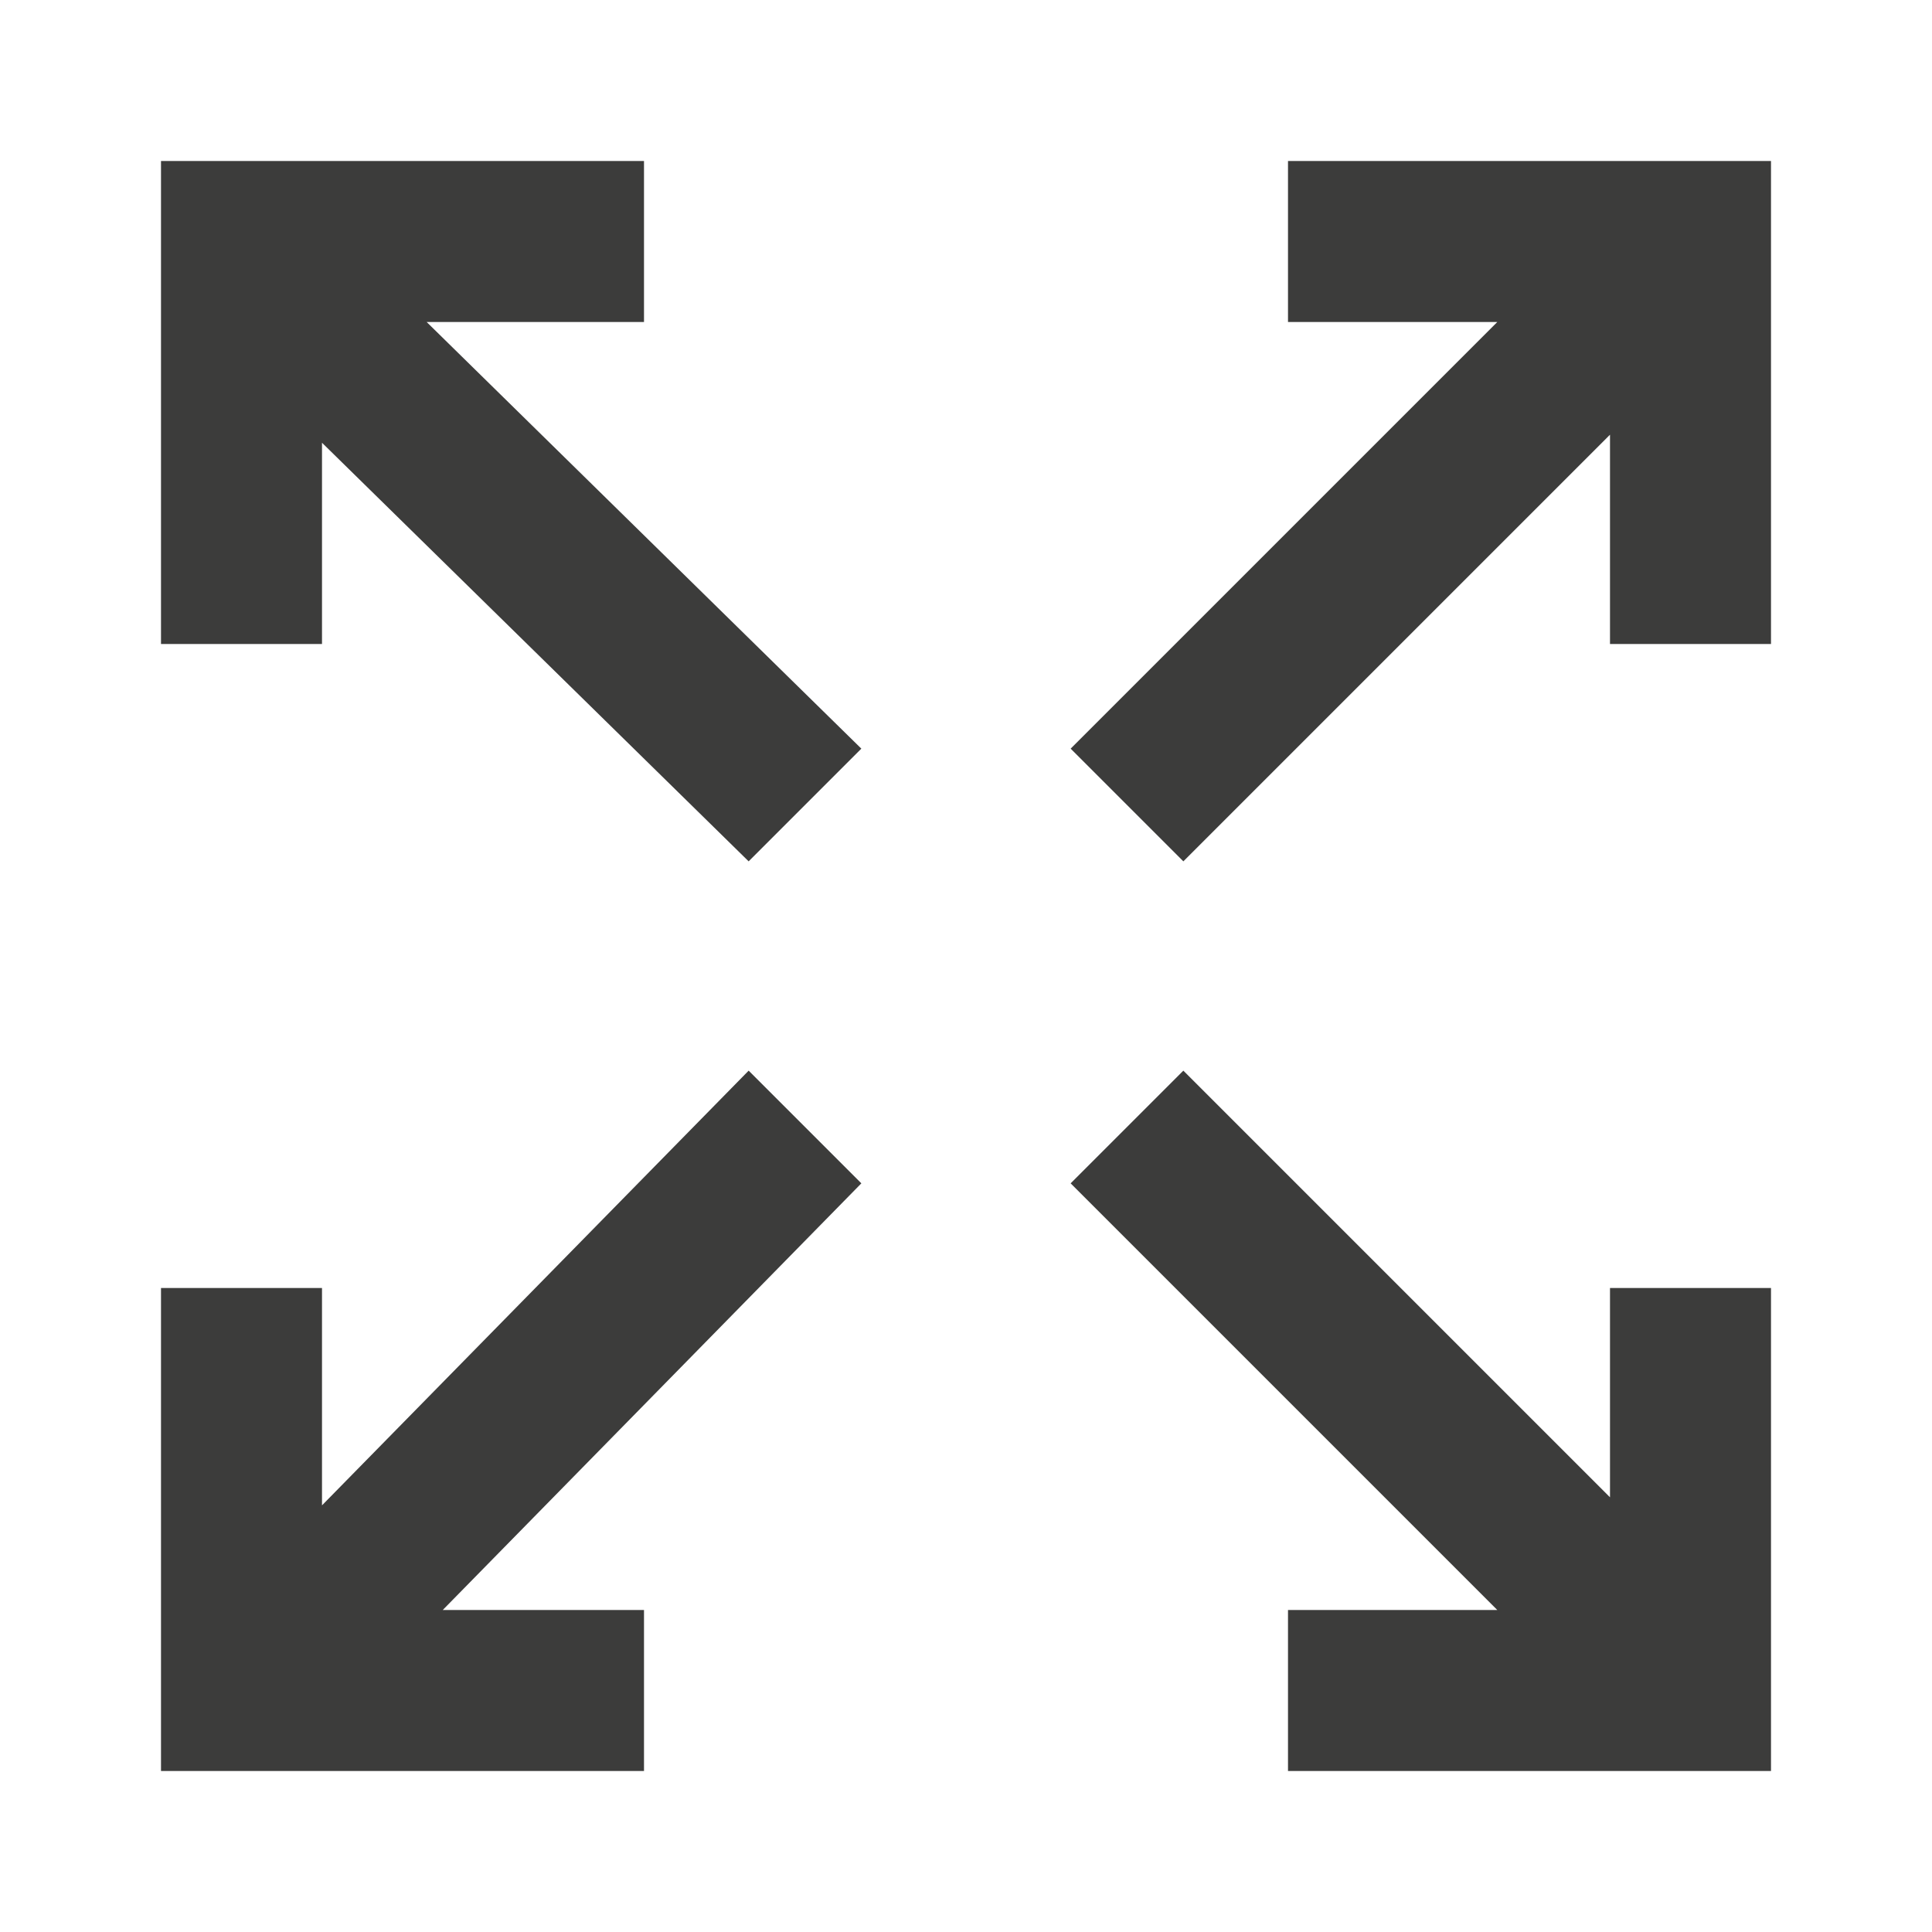
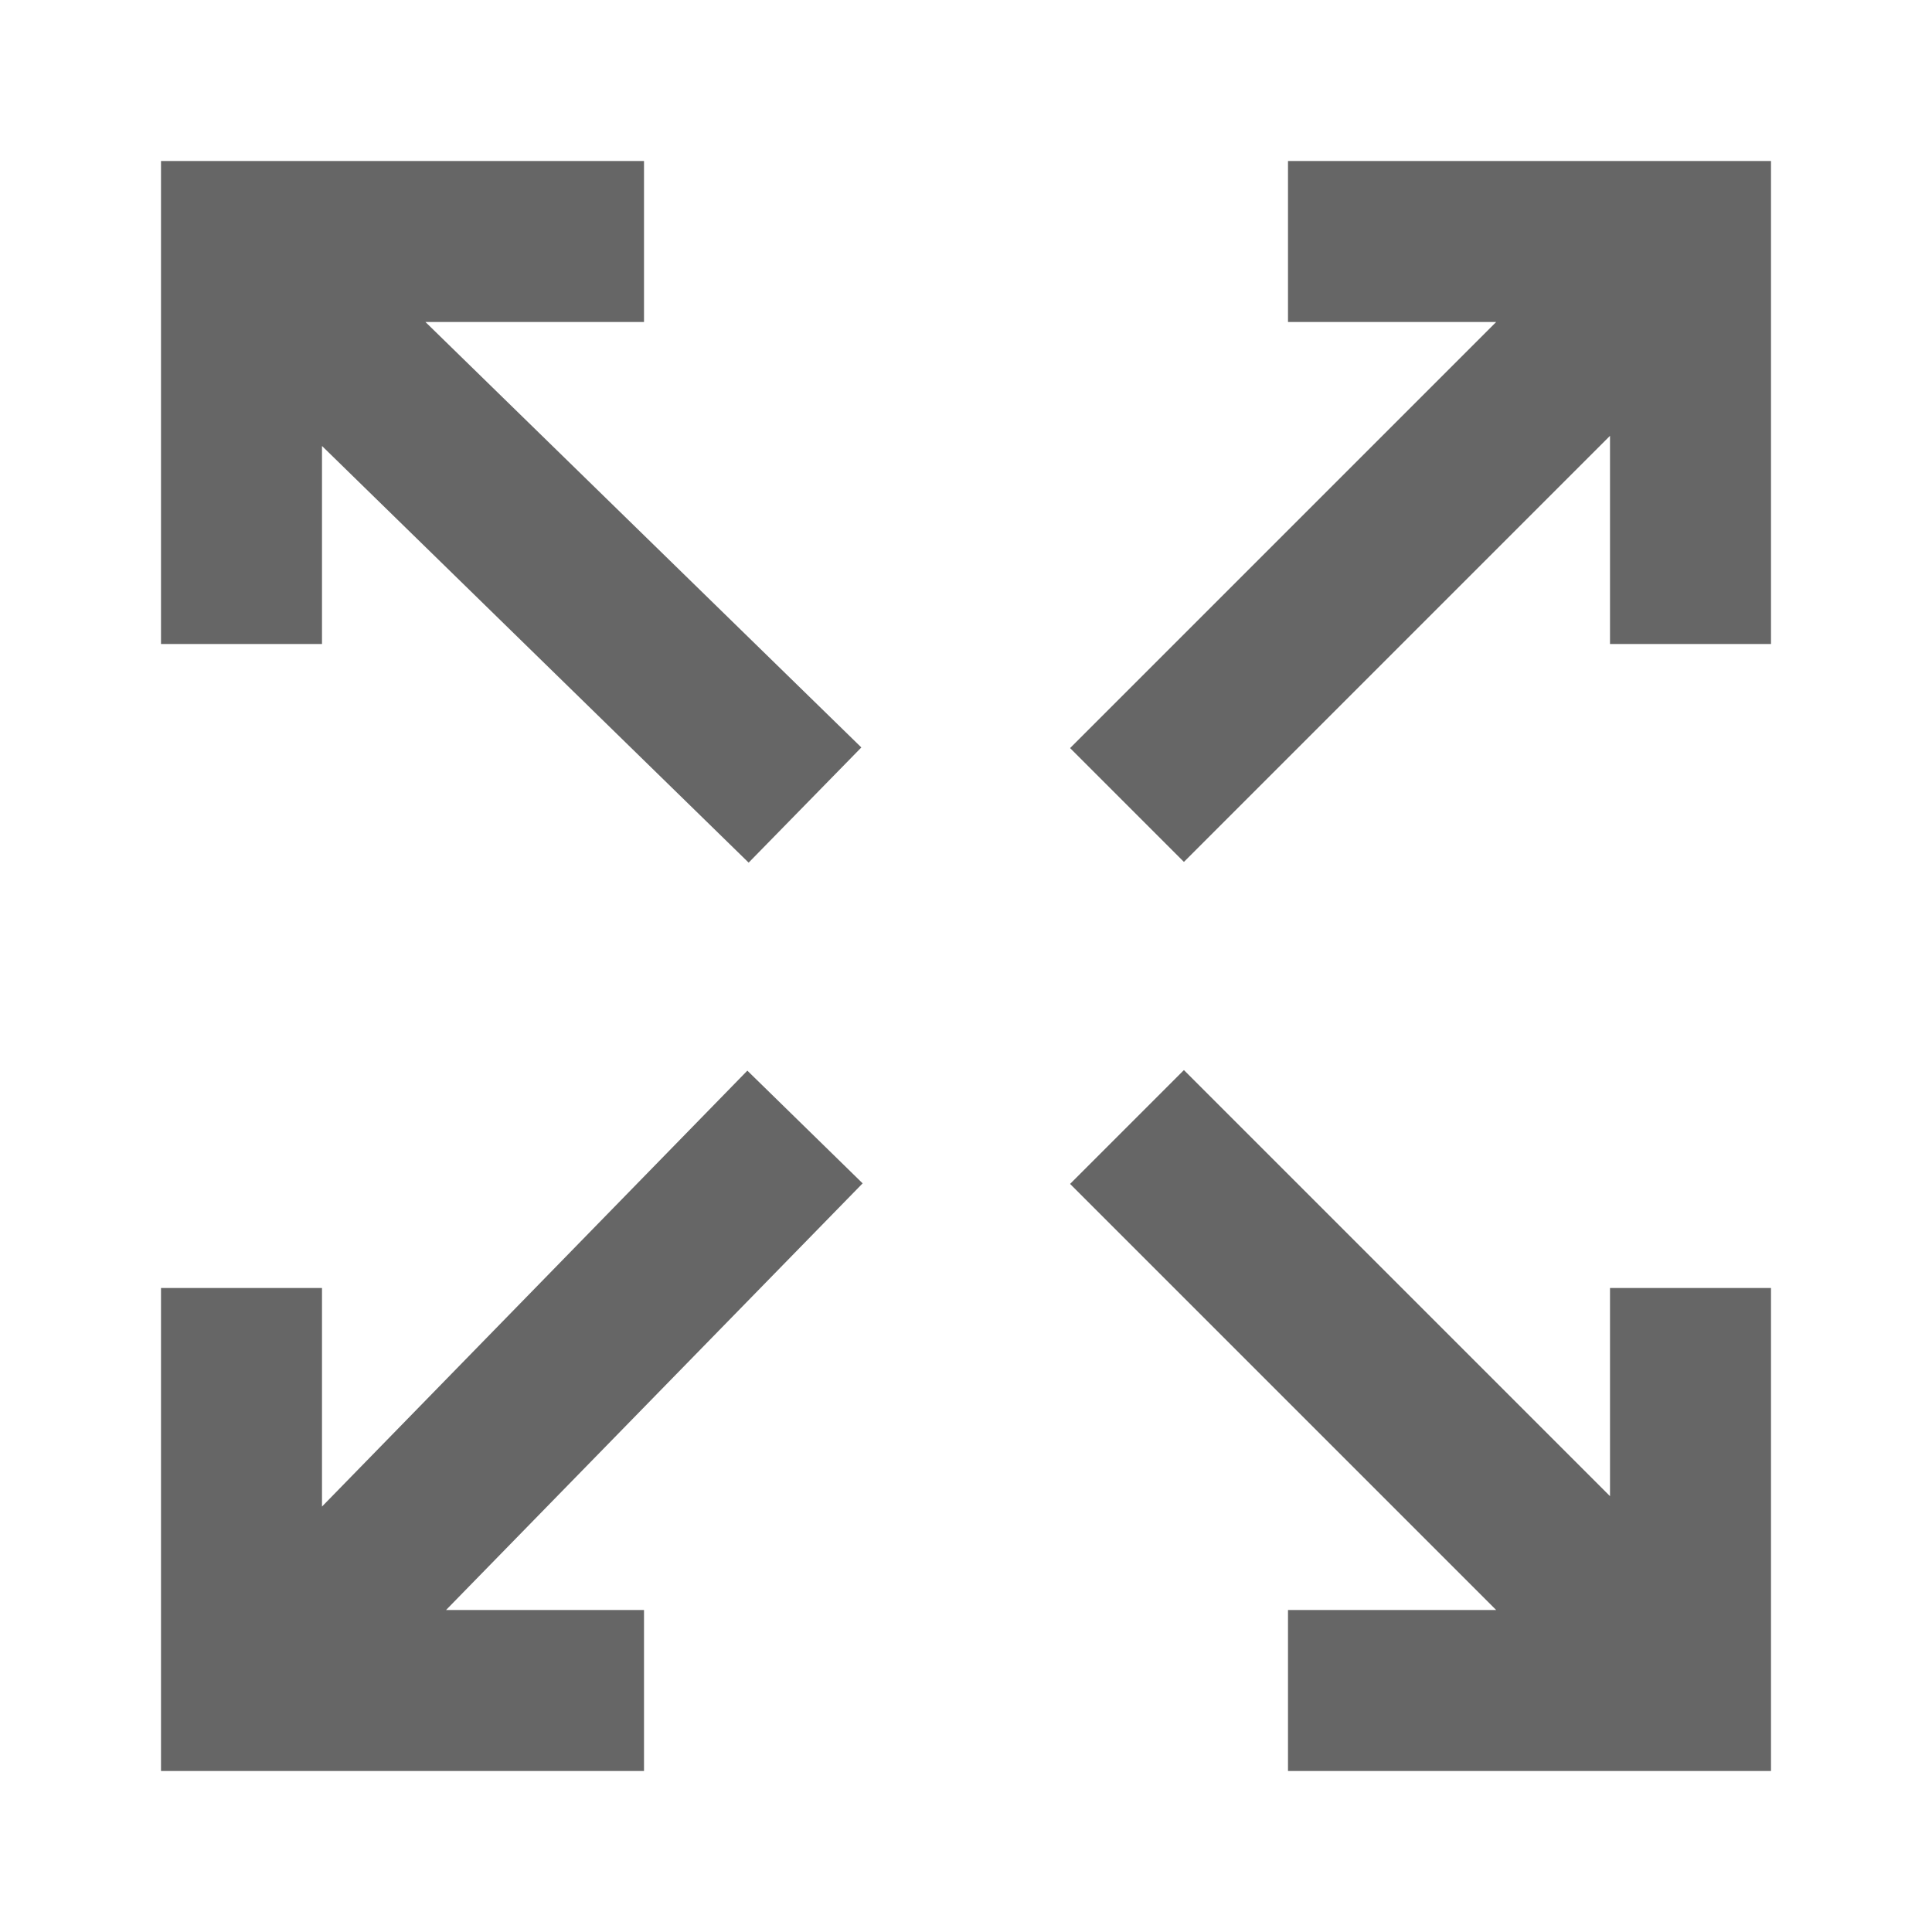
- <svg xmlns="http://www.w3.org/2000/svg" version="1.1" id="Layer_1" x="0px" y="0px" viewBox="0 0 24 24" style="enable-background:new 0 0 24 24;" xml:space="preserve">
-   <style type="text/css">
- 	.st0{fill:#3C3C3B;}
- 	.st1{fill:none;}
- </style>
-   <g id="Group_8821">
-     <path id="Path_18875" class="st0" d="M4,5.5l5.3,5.2l1.4-1.4L5.3,4H8V2H2v6h2V5.5z" />
-     <path id="Path_18876" class="st0" d="M20,18.6l-5.3-5.3l-1.4,1.4l5.3,5.3H16v2h6v-6h-2V18.6z" />
-     <path id="Path_18877" class="st0" d="M9.3,13.3L4,18.7V16H2v6h6v-2H5.5l5.2-5.3L9.3,13.3z" />
-     <path id="Path_18878" class="st0" d="M16,2v2h2.6l-5.3,5.3l1.4,1.4L20,5.4V8h2V2H16z" />
+ <svg xmlns="http://www.w3.org/2000/svg" width="24" height="24" viewBox="0 0 24 24">
+   <defs>
+     <style type="text/css">
+             .cls-1{opacity:.6}.cls-2{fill:none}
+         </style>
+   </defs>
+   <g id="ic-expand" class="cls-1">
+     <g id="Group_8821" data-name="Group 8821">
+       <path id="Path_18875" d="M4 5.54l5.3 5.176 1.4-1.431L5.285 4H8V2H2v6h2z" data-name="Path 18875" />
+       <path id="Path_18876" d="M20 18.586l-5.293-5.293-1.414 1.414L18.586 20H16v2h6v-6h-2z" data-name="Path 18876" />
+       <path id="Path_18877" d="M9.284 13.3L4 18.715V16H2v6h6v-2H5.541l5.175-5.3z" data-name="Path 18877" />
+       <path id="Path_18878" d="M16 2v2h2.586l-5.293 5.293 1.414 1.414L20 5.414V8h2V2z" data-name="Path 18878" />
+     </g>
+     <path id="Rectangle_4404" d="M0 0h24v24H0z" class="cls-2" data-name="Rectangle 4404" />
  </g>
-   <rect class="st1" width="24" height="24" />
</svg>
